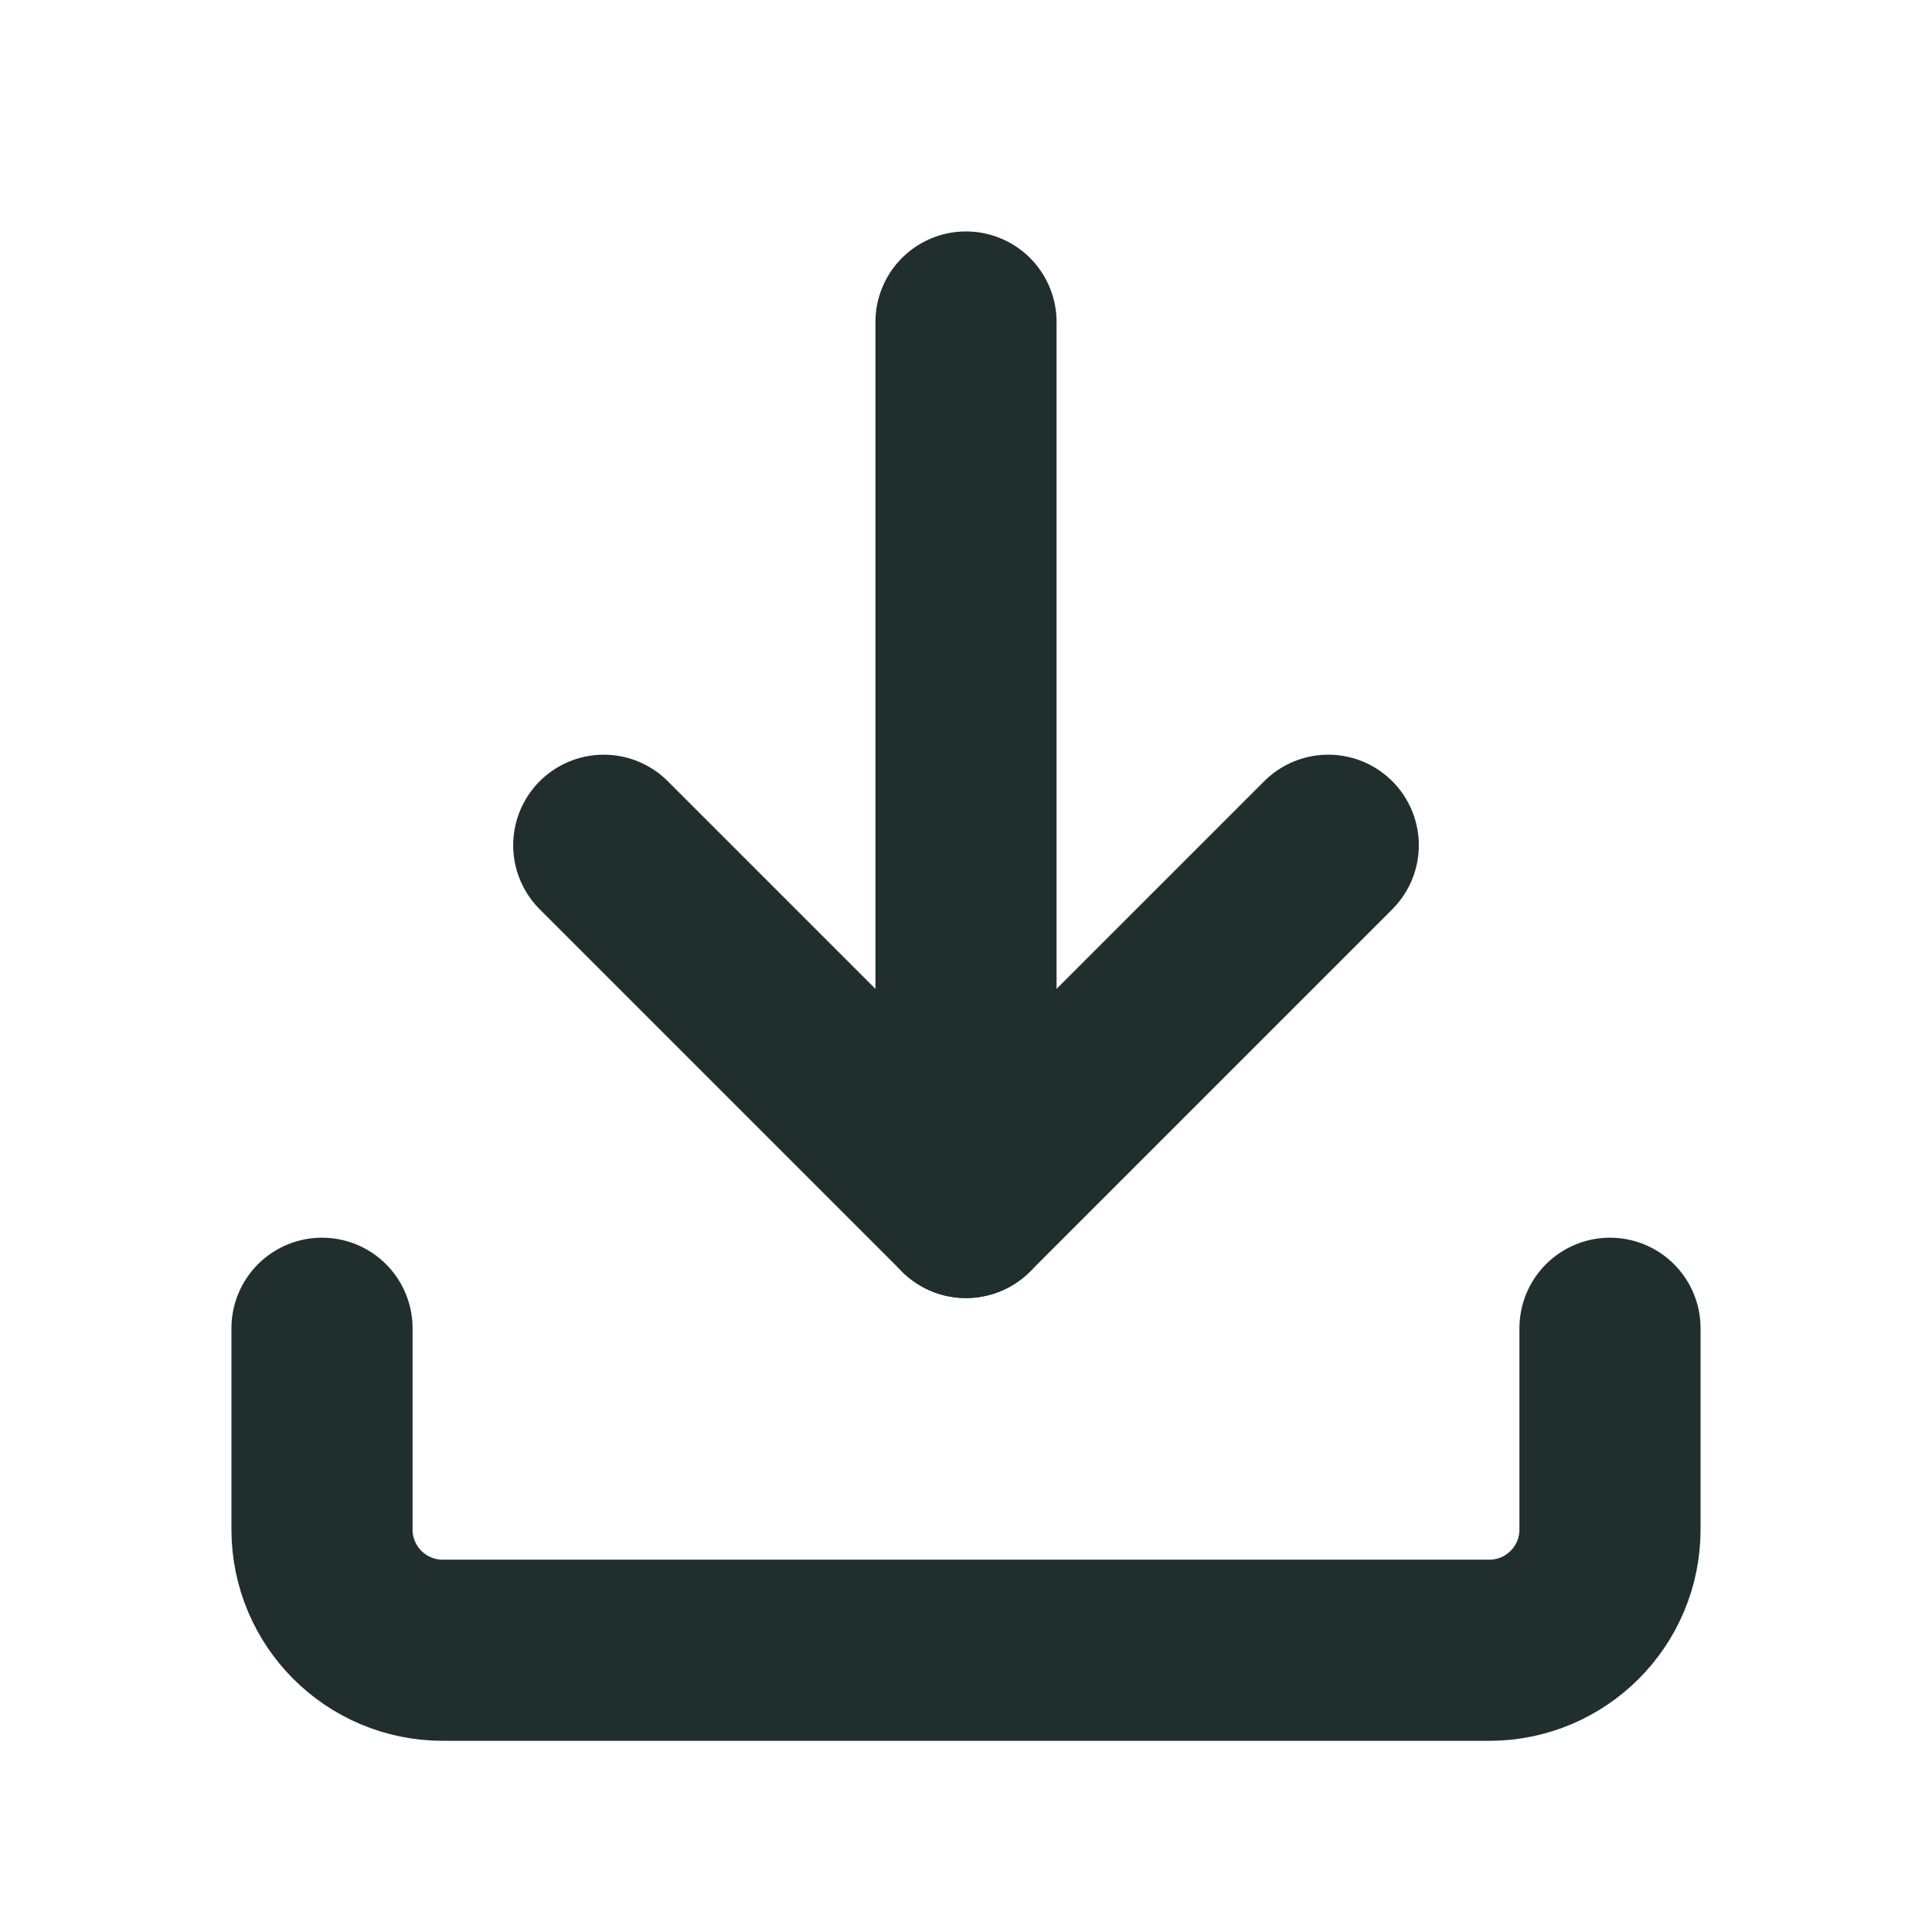
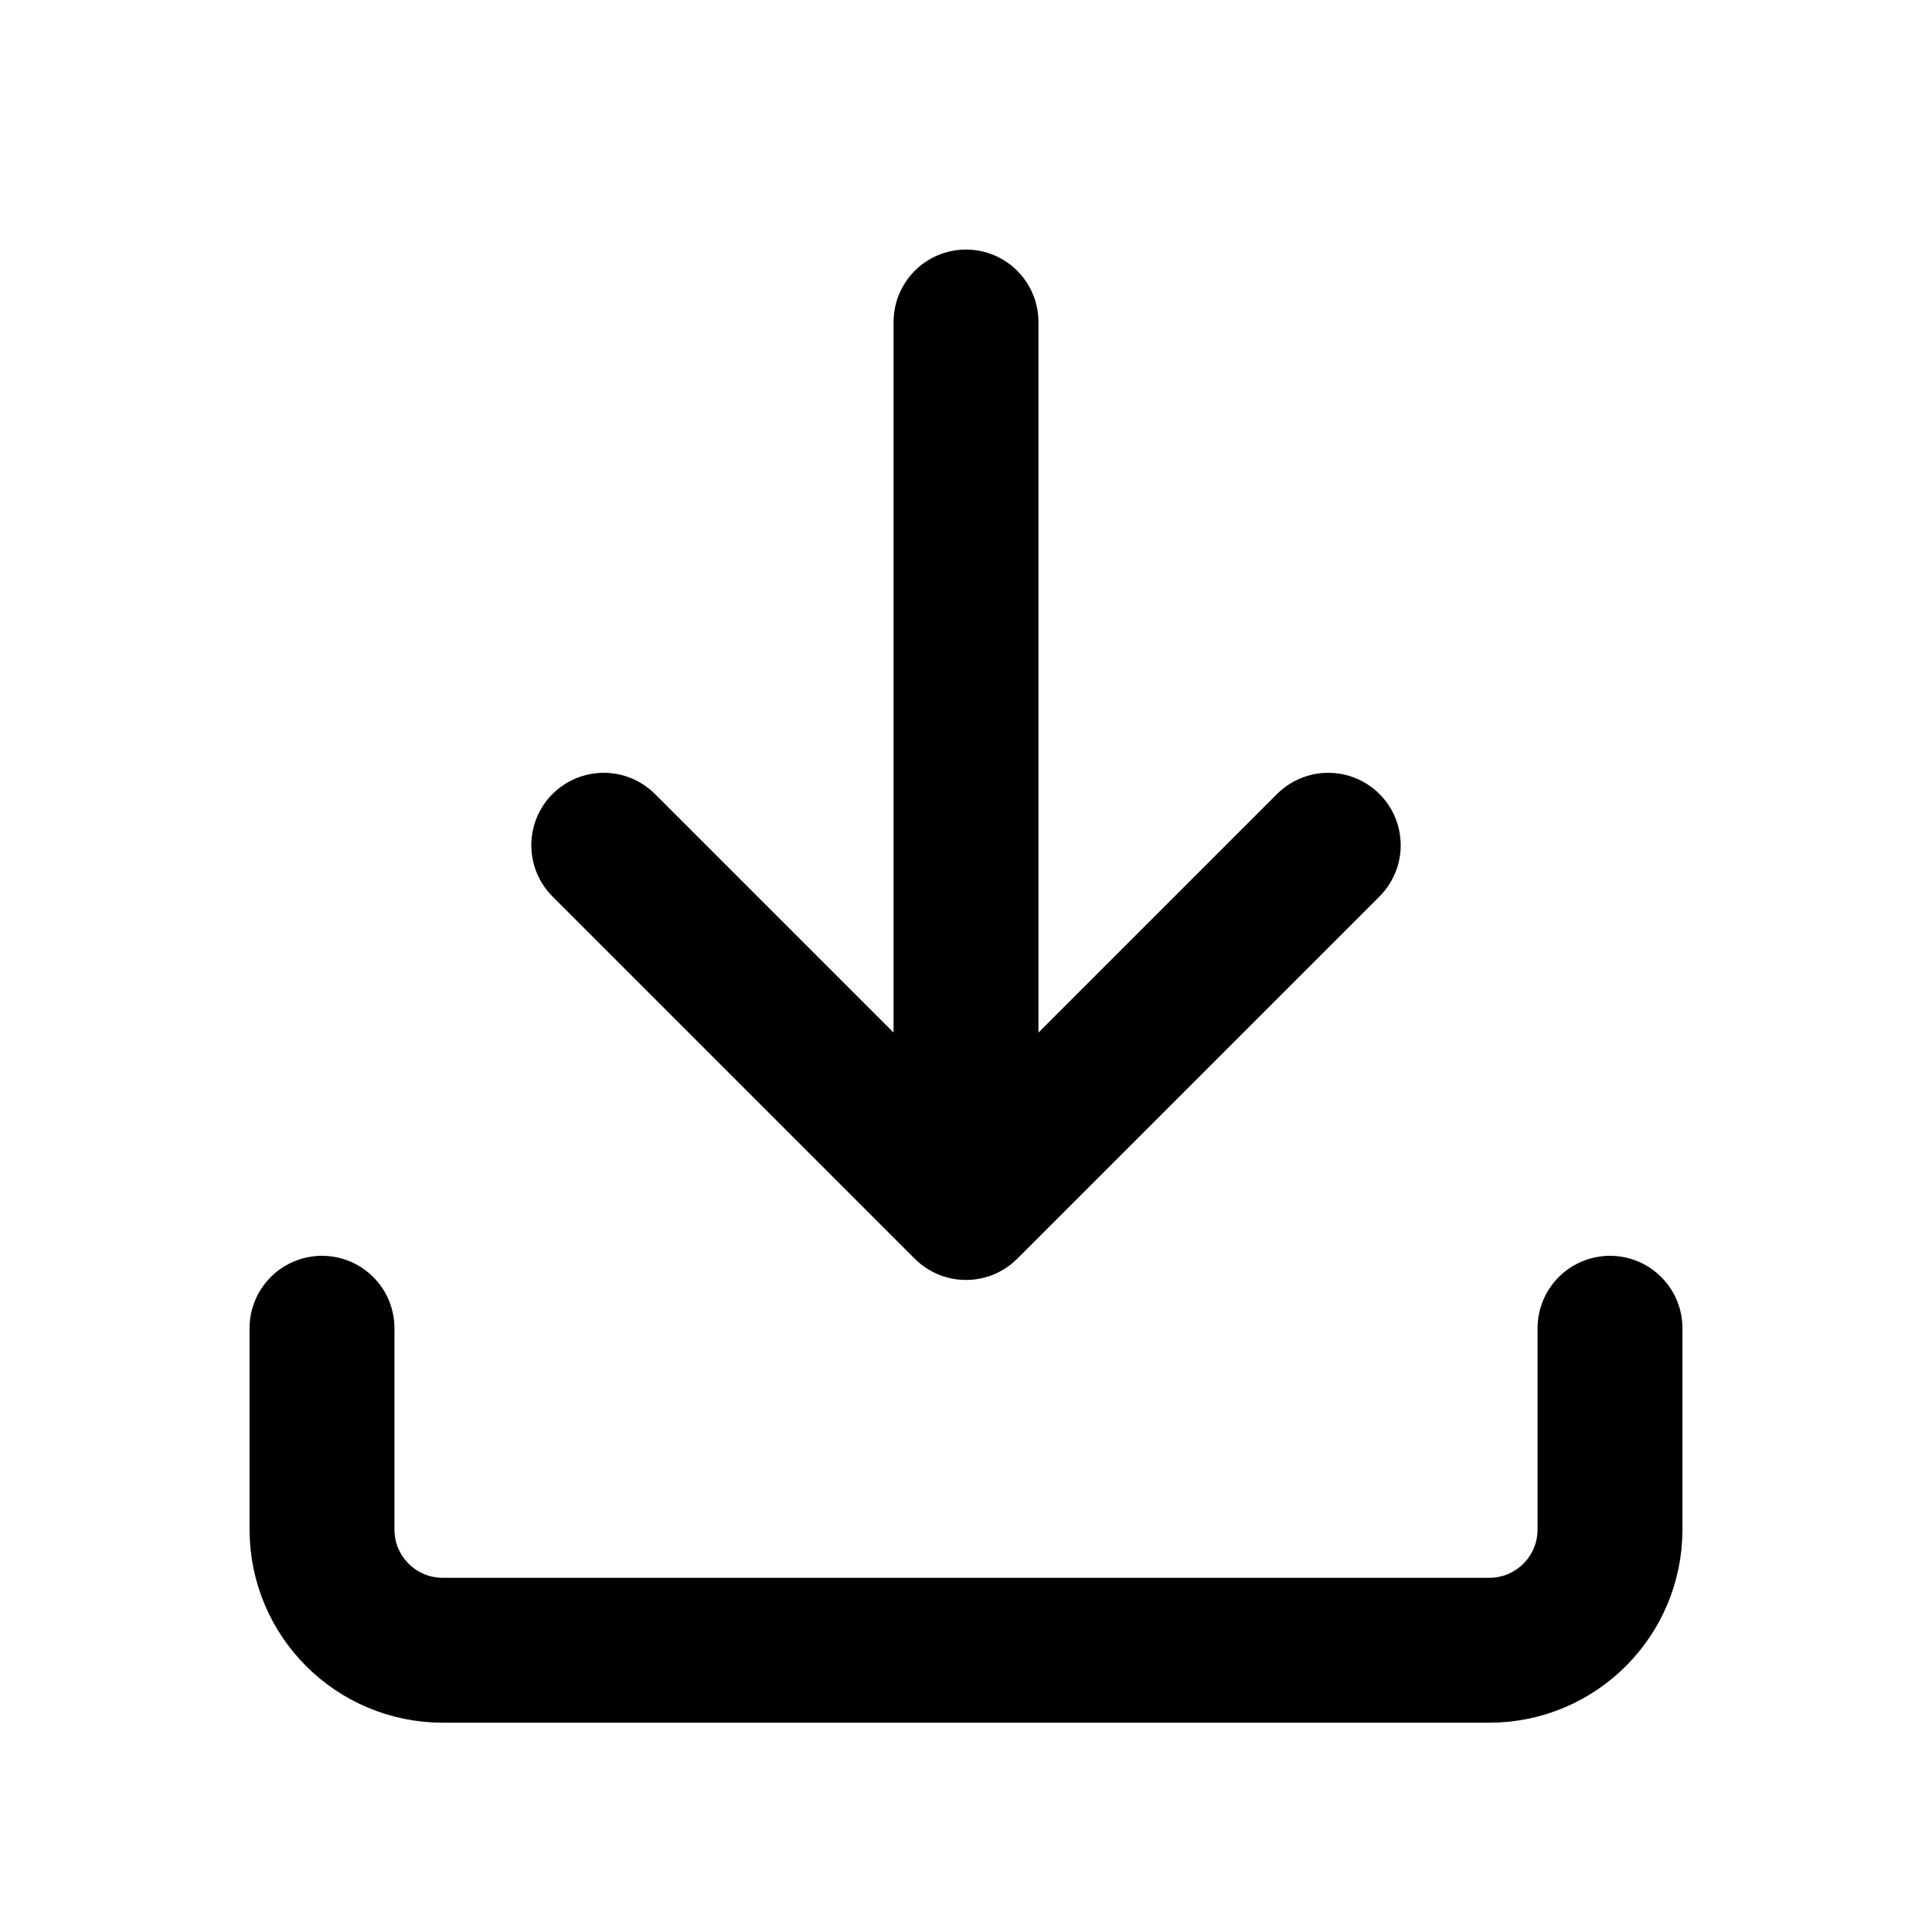
- <svg xmlns="http://www.w3.org/2000/svg" width="16" height="16" viewBox="0 0 24 24" fill="none" stroke="#202F2D" stroke-width="2.25" stroke-linecap="round" stroke-linejoin="round">
-   <path d="M12 4v11" />
-   <path d="M7.5 10.5 12 15l4.5-4.5" />
-   <path d="M4 16.5V19a1.5 1.5 0 0 0 1.5 1.5h13A1.5 1.5 0 0 0 20 19v-2.5" />
+ <svg xmlns="http://www.w3.org/2000/svg" width="48" height="48" viewBox="0 0 24 24" fill="none" stroke="#000" stroke-width="1.8" stroke-linecap="round" stroke-linejoin="round">
+   <path d="M12 4v11M7.5 10.5 12 15l4.5-4.5M4 16.5V19a1.5 1.5 0 0 0 1.5 1.5h13A1.5 1.5 0 0 0 20 19v-2.5" />
</svg>
